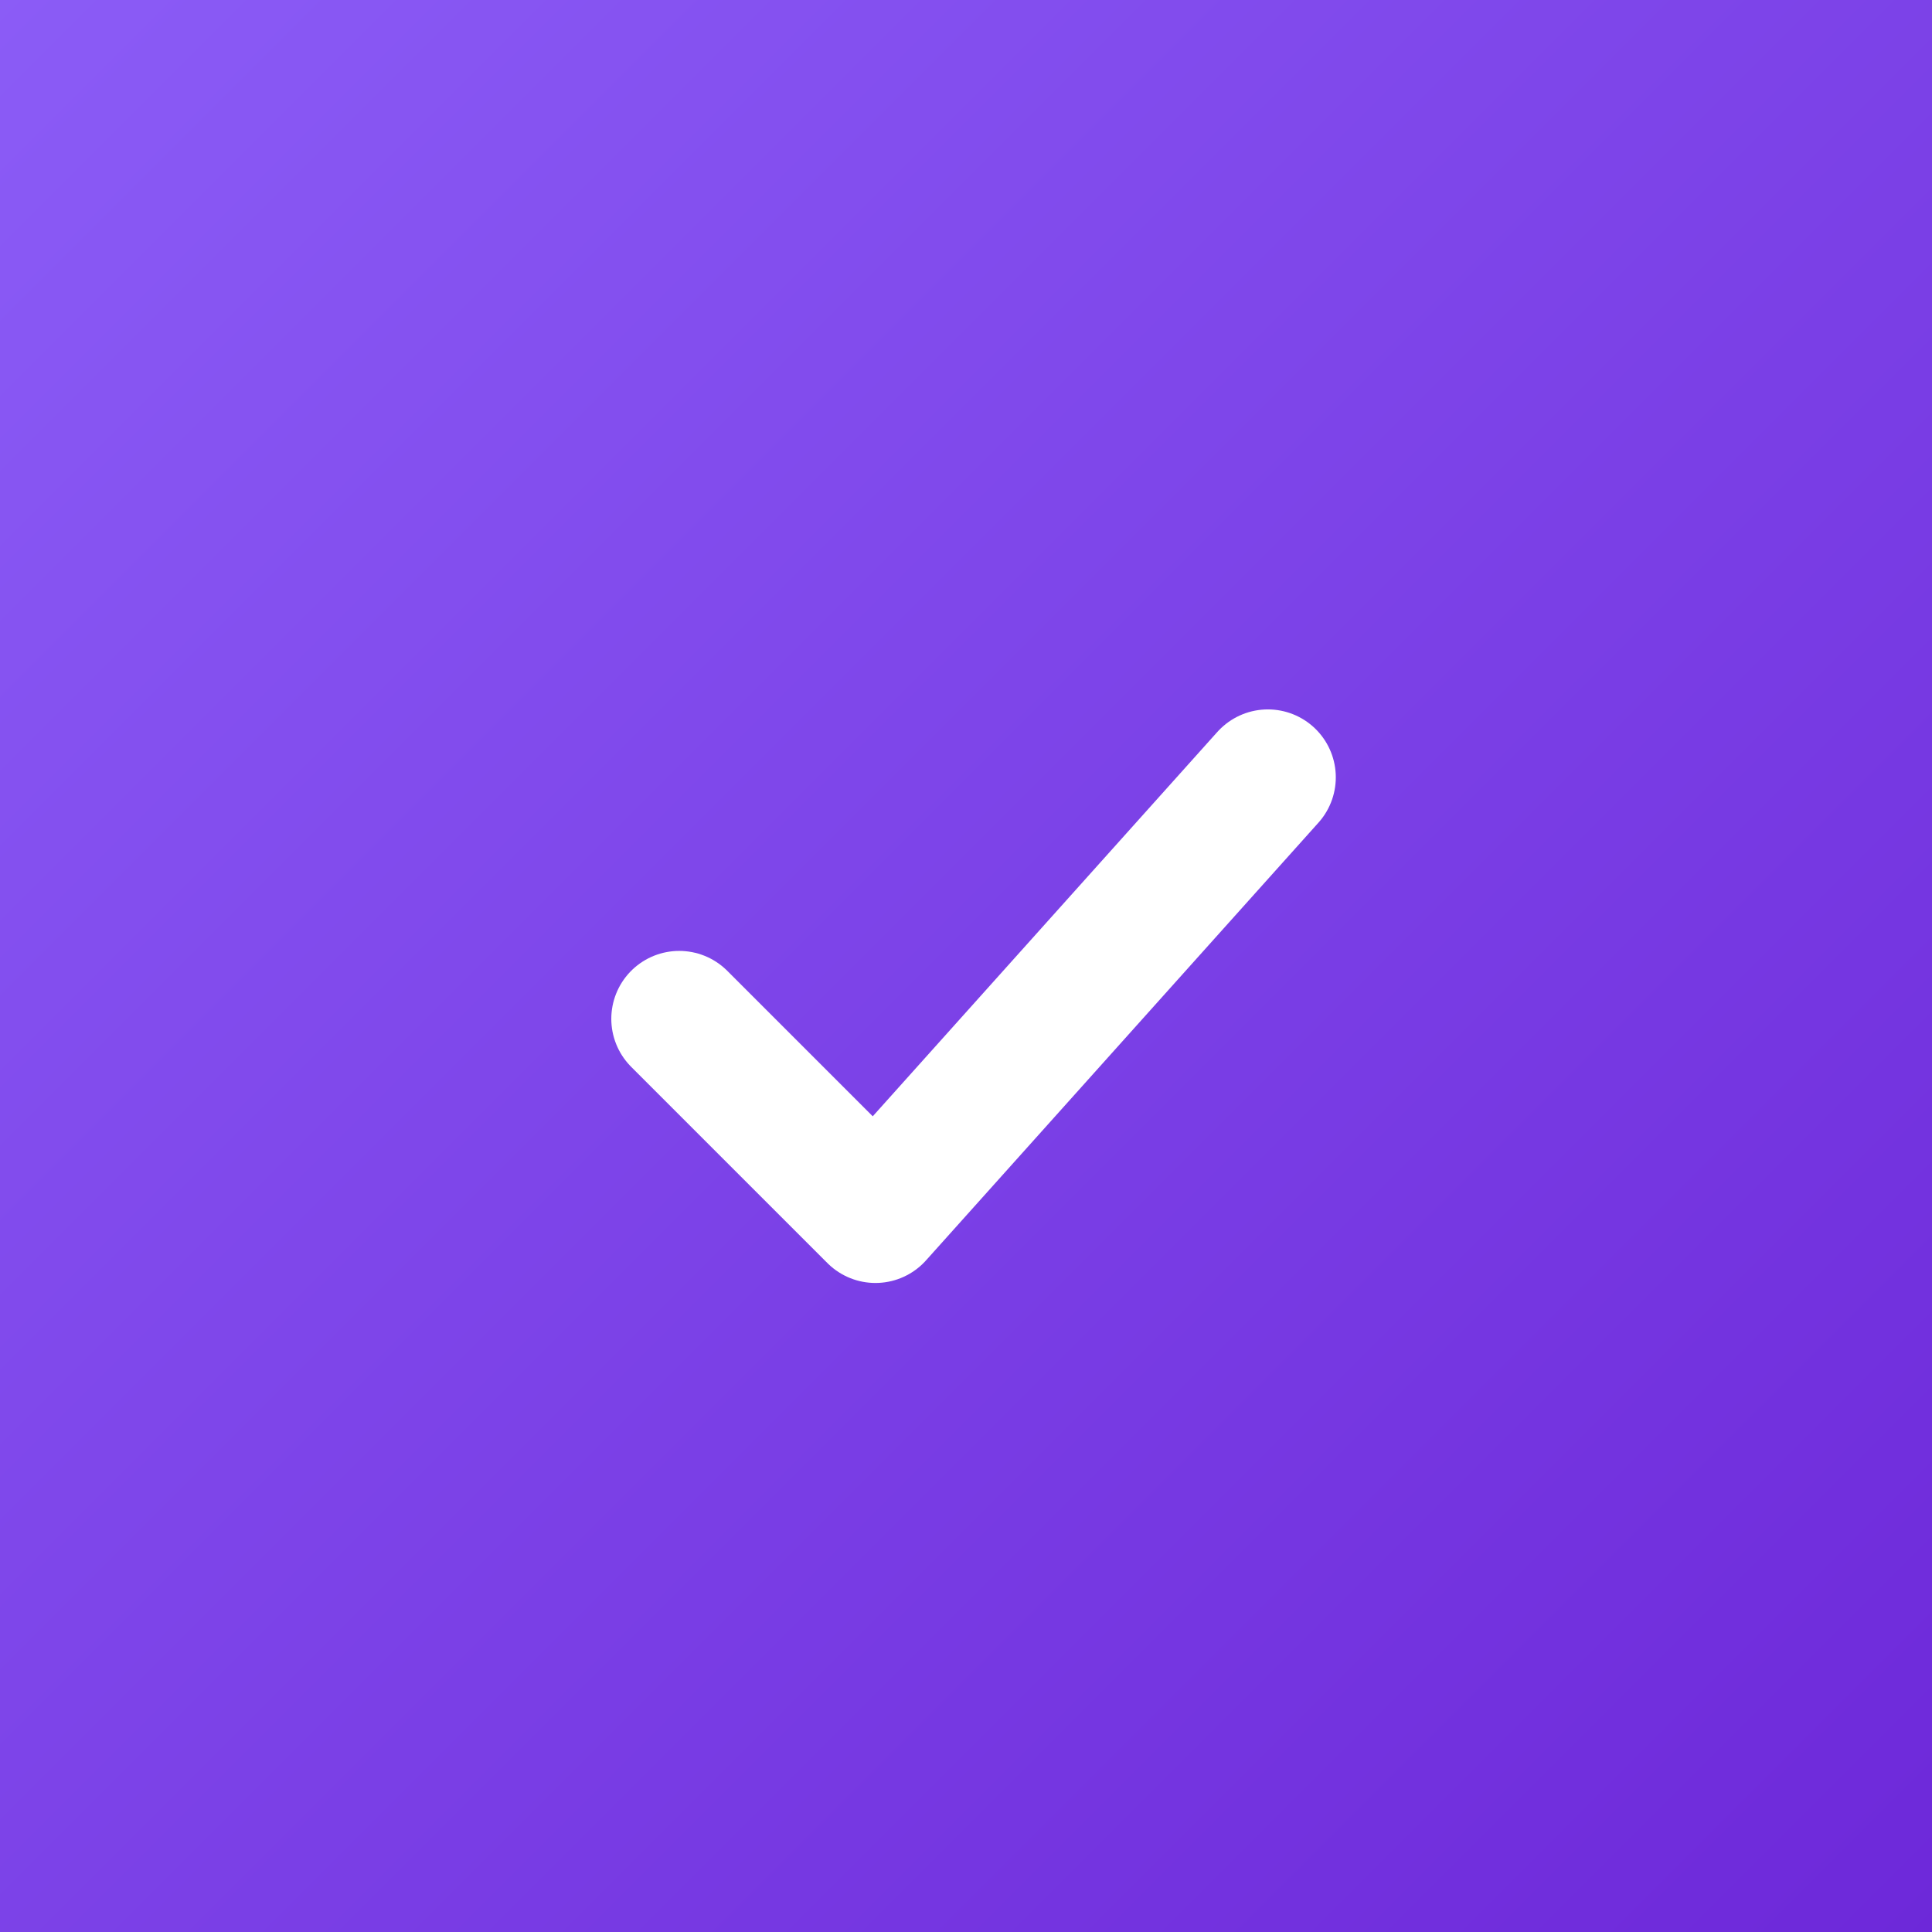
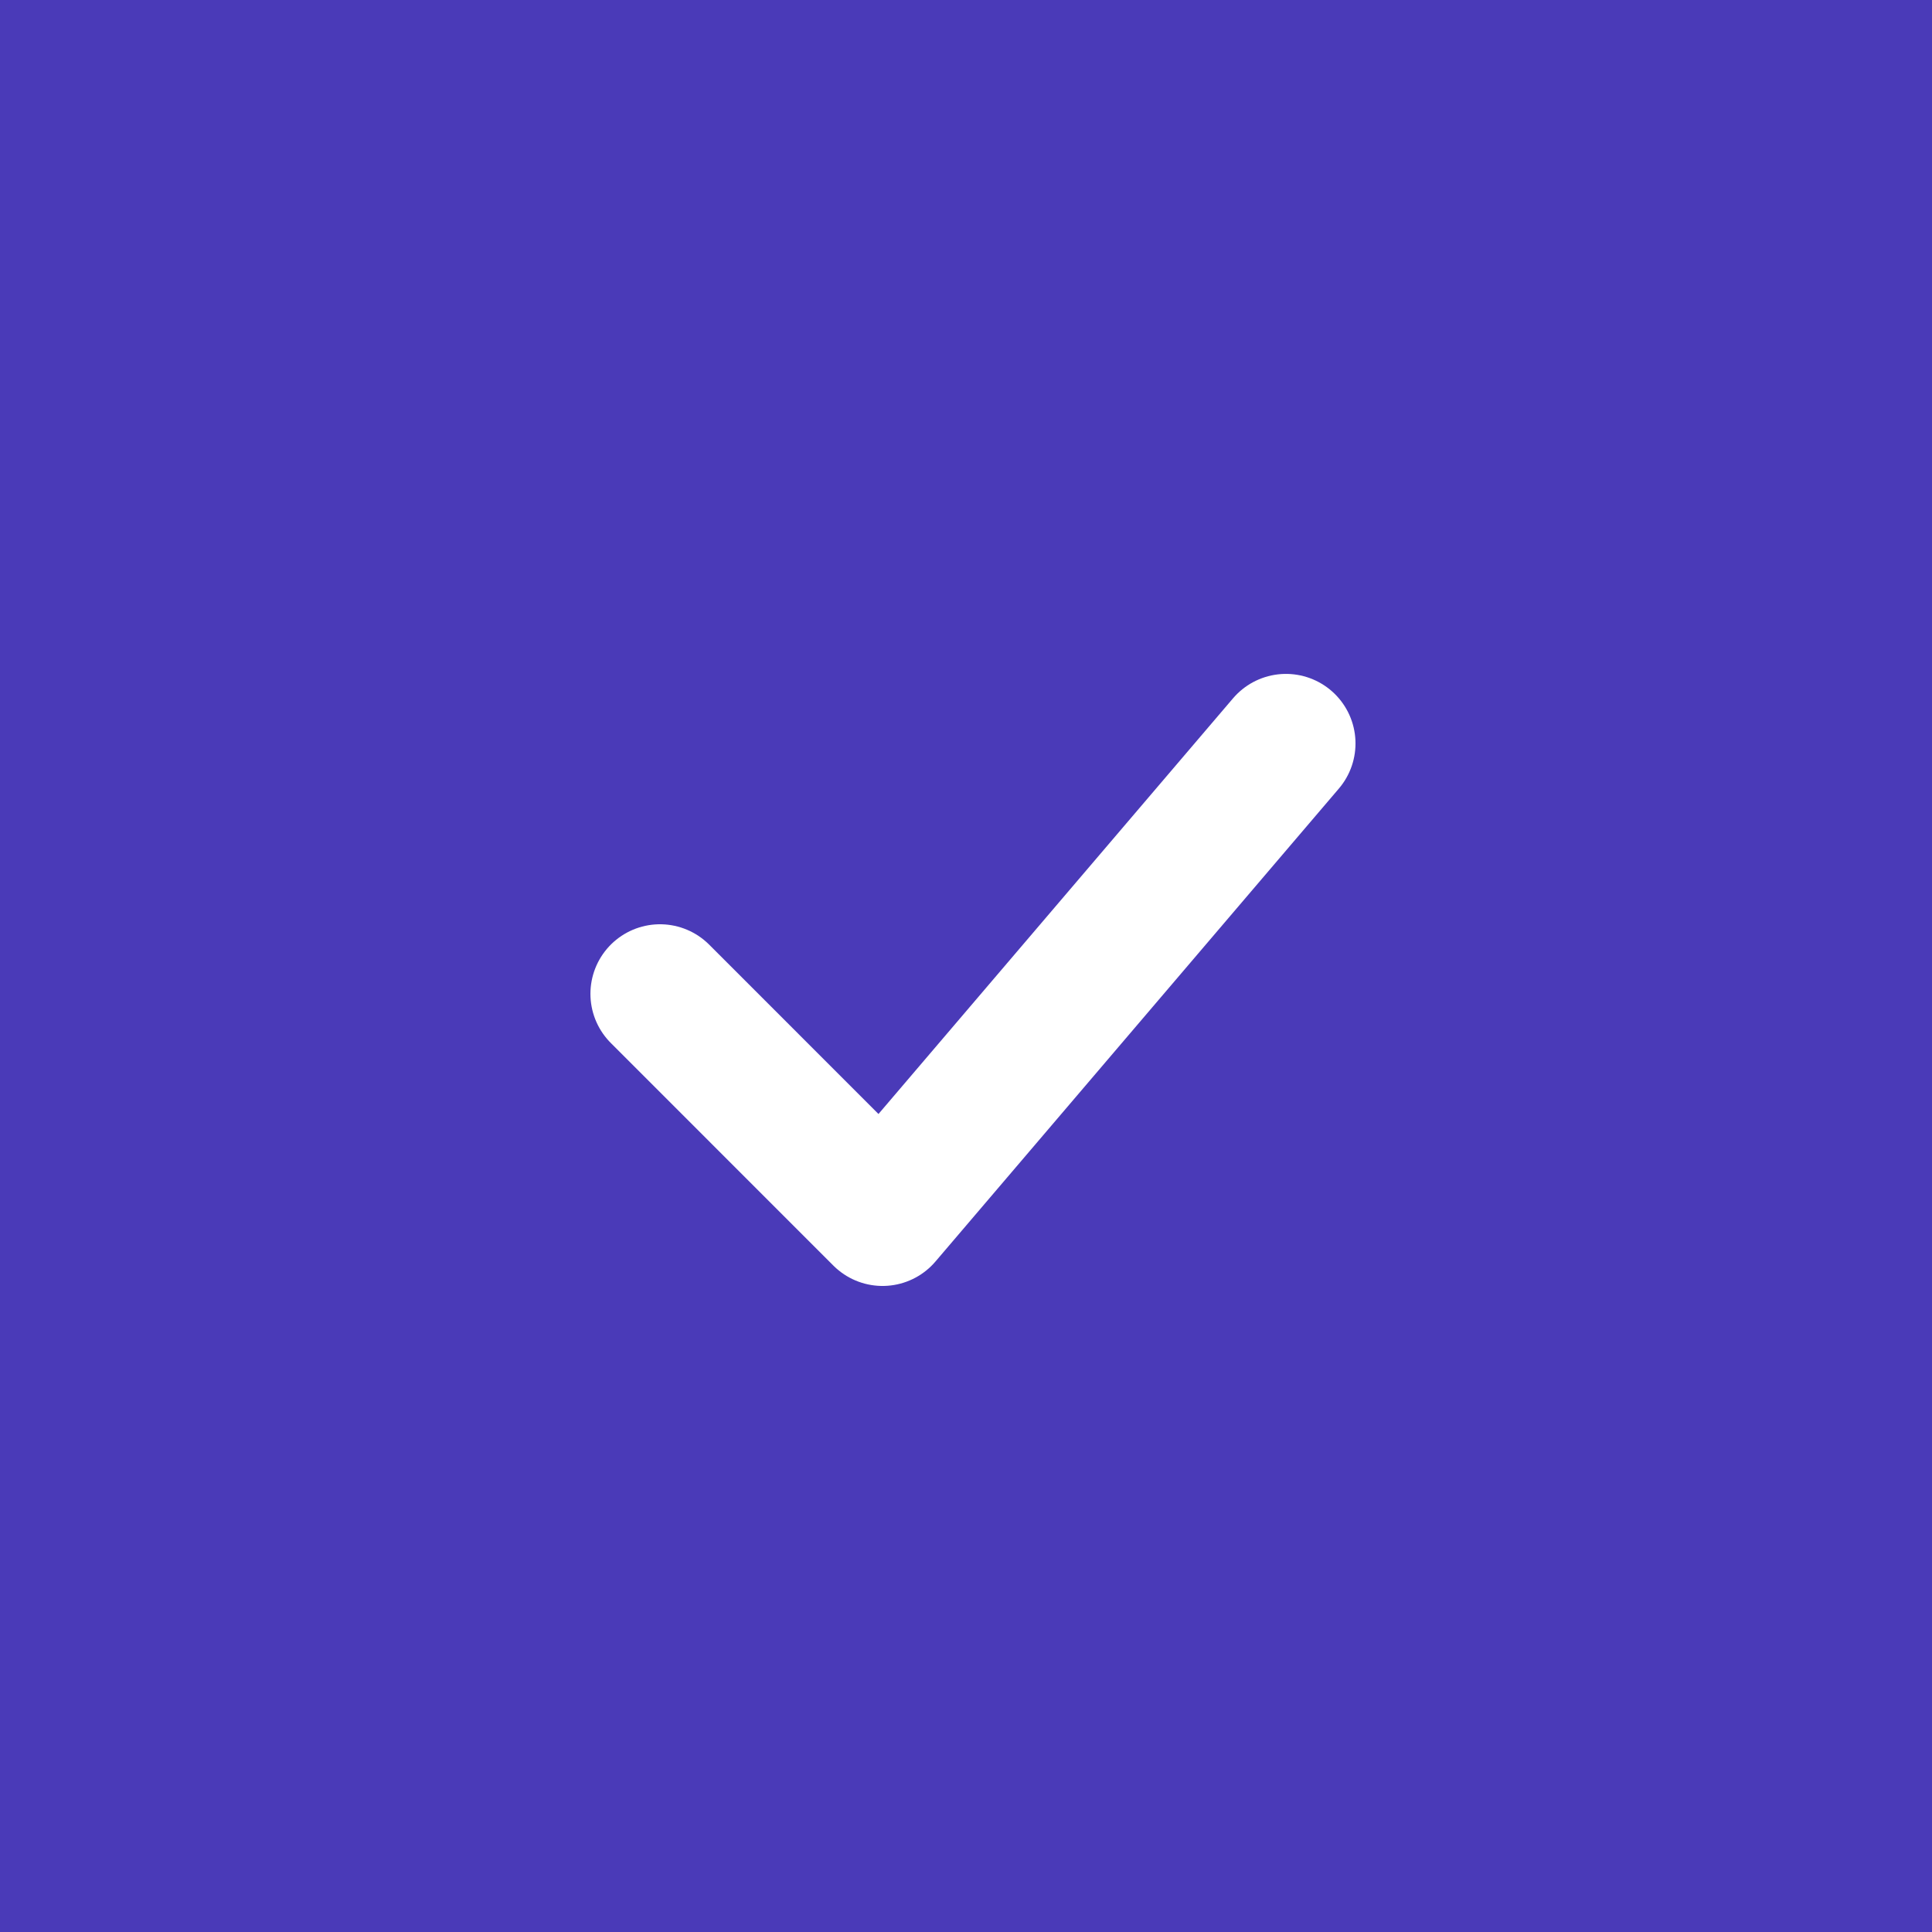
- <svg xmlns="http://www.w3.org/2000/svg" viewBox="0 0 512 512" width="512" height="512">
-   <defs>
-     <linearGradient id="purpleMaskGrad" x1="0%" y1="0%" x2="100%" y2="100%">
-       <stop offset="0%" stop-color="#8B5CF6" />
-       <stop offset="100%" stop-color="#6D28D9" />
-     </linearGradient>
-   </defs>
-   <rect width="512" height="512" fill="url(#purpleMaskGrad)" />
-   <path d="M180 270 l52 52 l104 -116" stroke="white" stroke-width="36" stroke-linecap="round" stroke-linejoin="round" fill="none" />
+ <svg xmlns="http://www.w3.org/2000/svg" width="512" height="512" viewBox="0 0 512 512">
+   <rect width="512" height="512" rx="0" fill="#4A3AB8" />
+   <polyline points="174.90,263.37 233.88,322.36 340.79,197.02" fill="none" stroke="#fff" stroke-width="36.86" stroke-linecap="round" stroke-linejoin="round" />
</svg>
